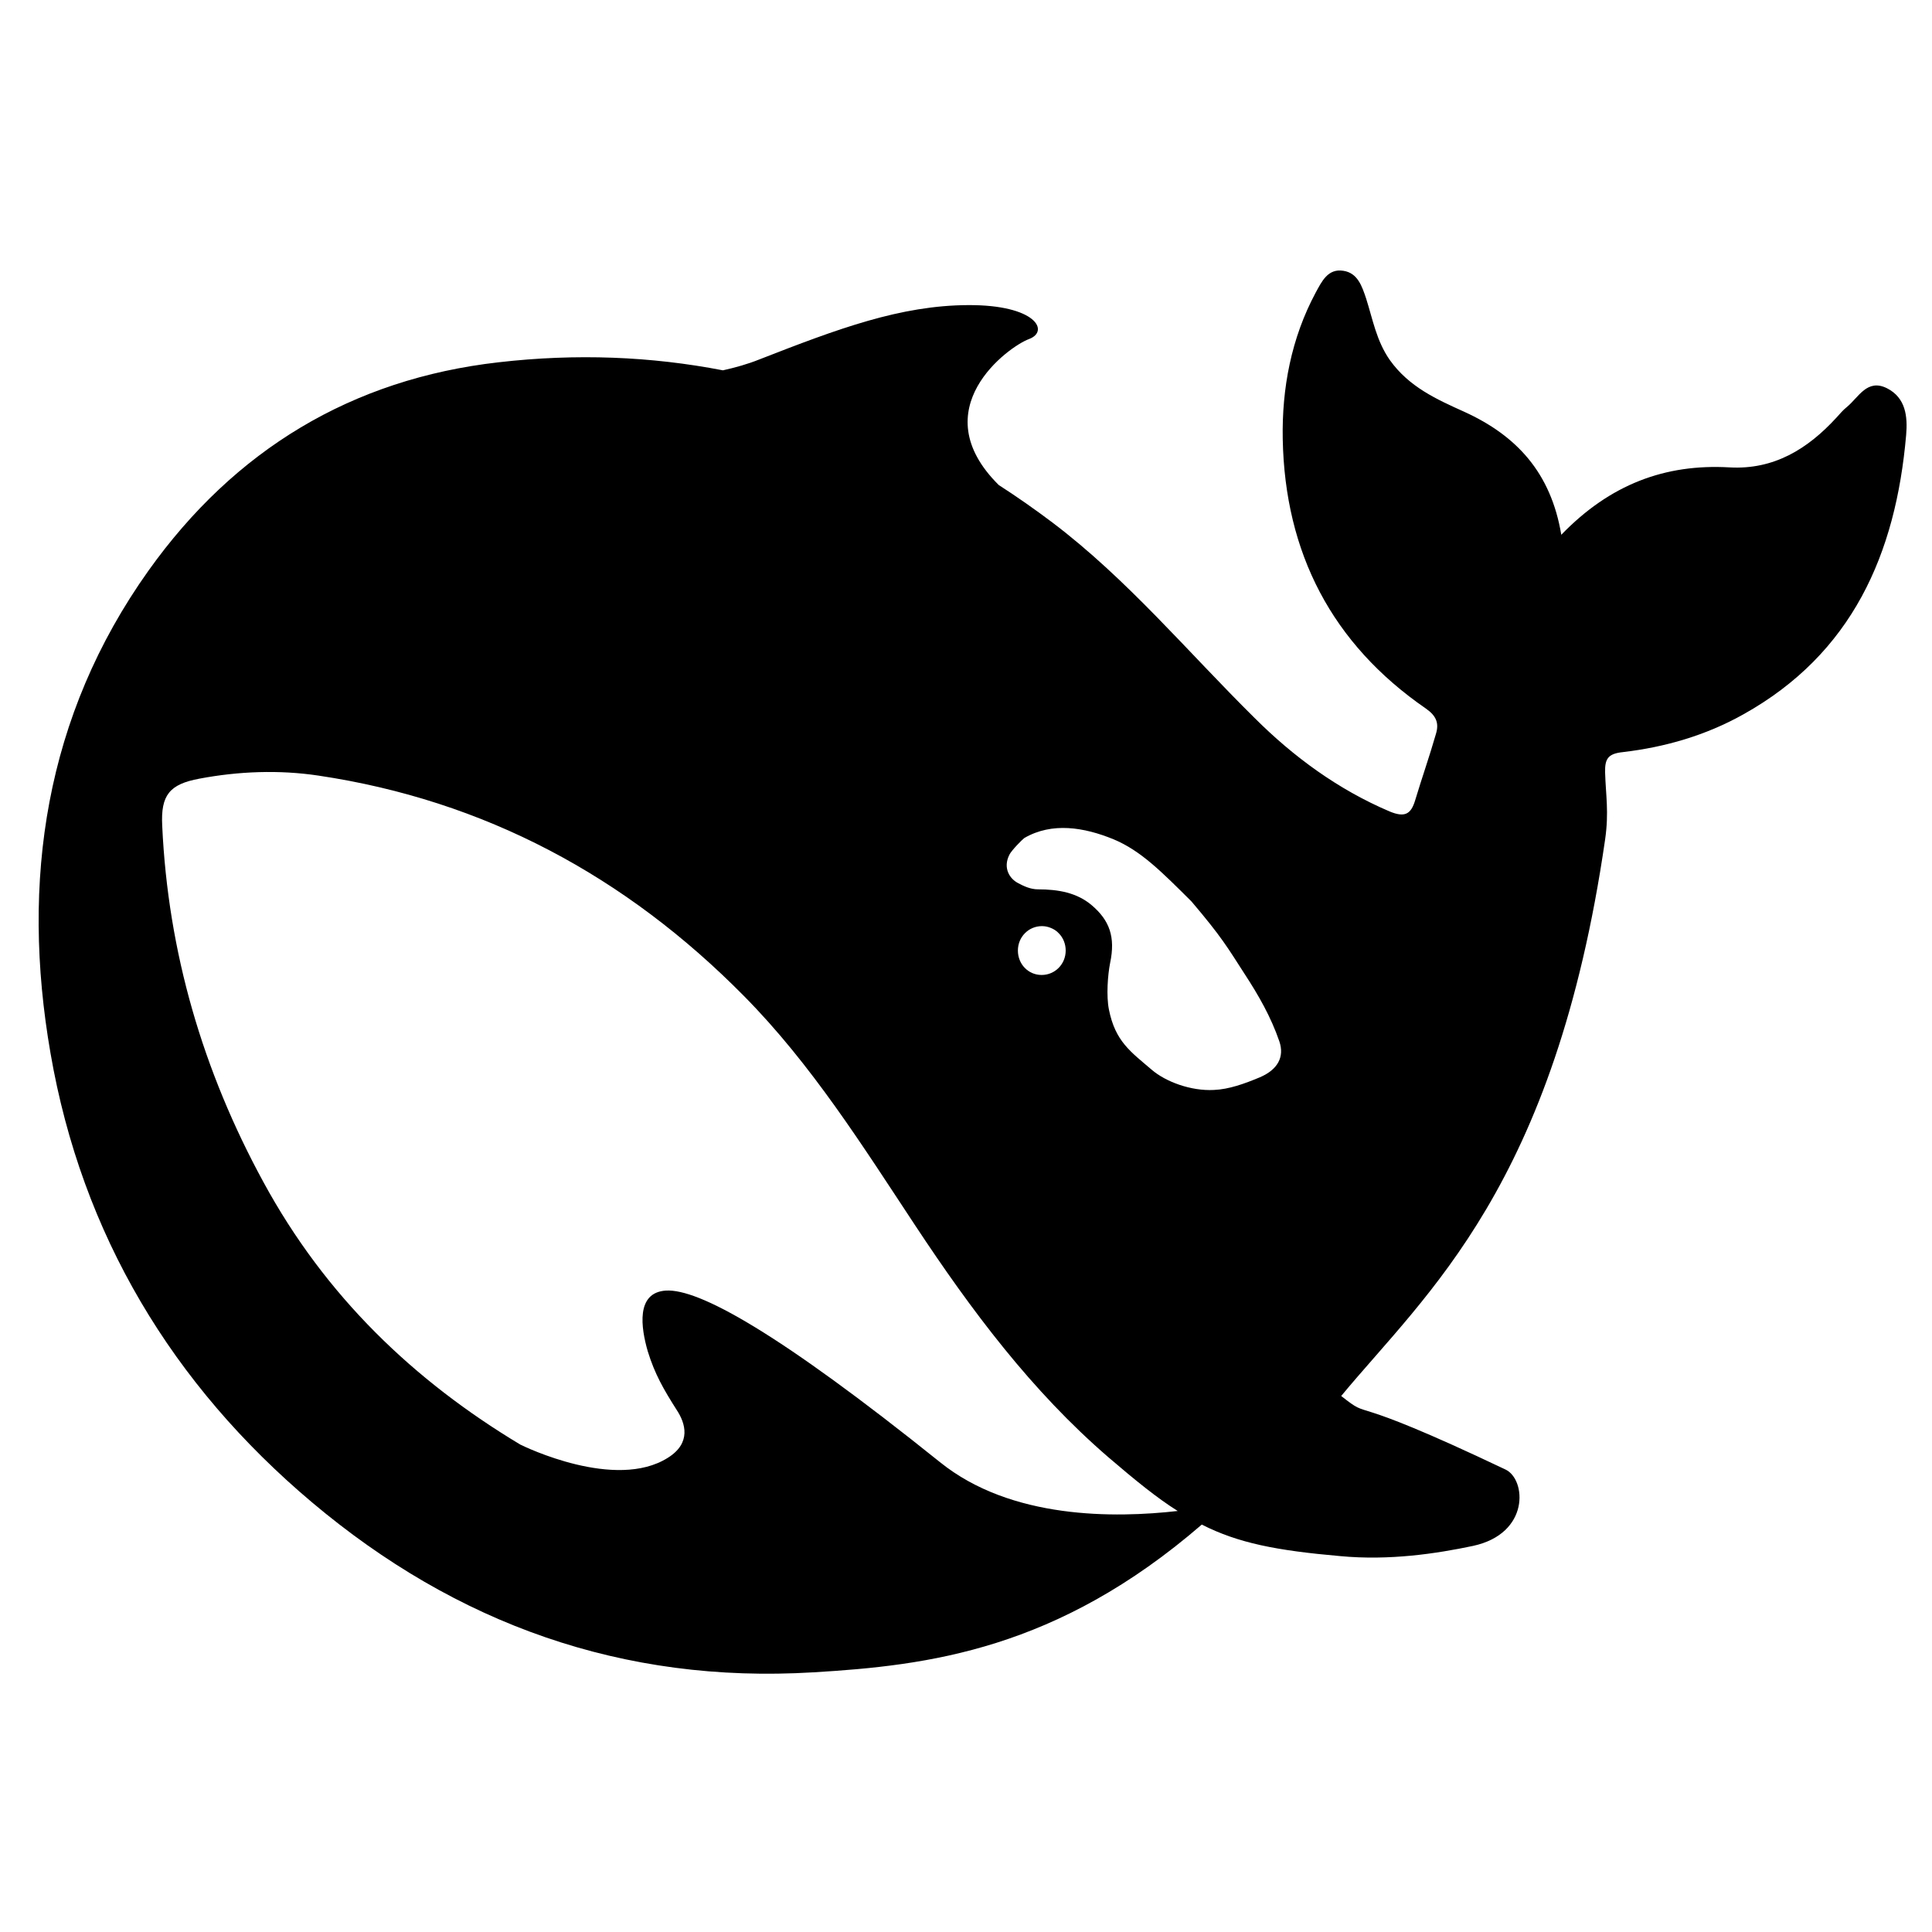
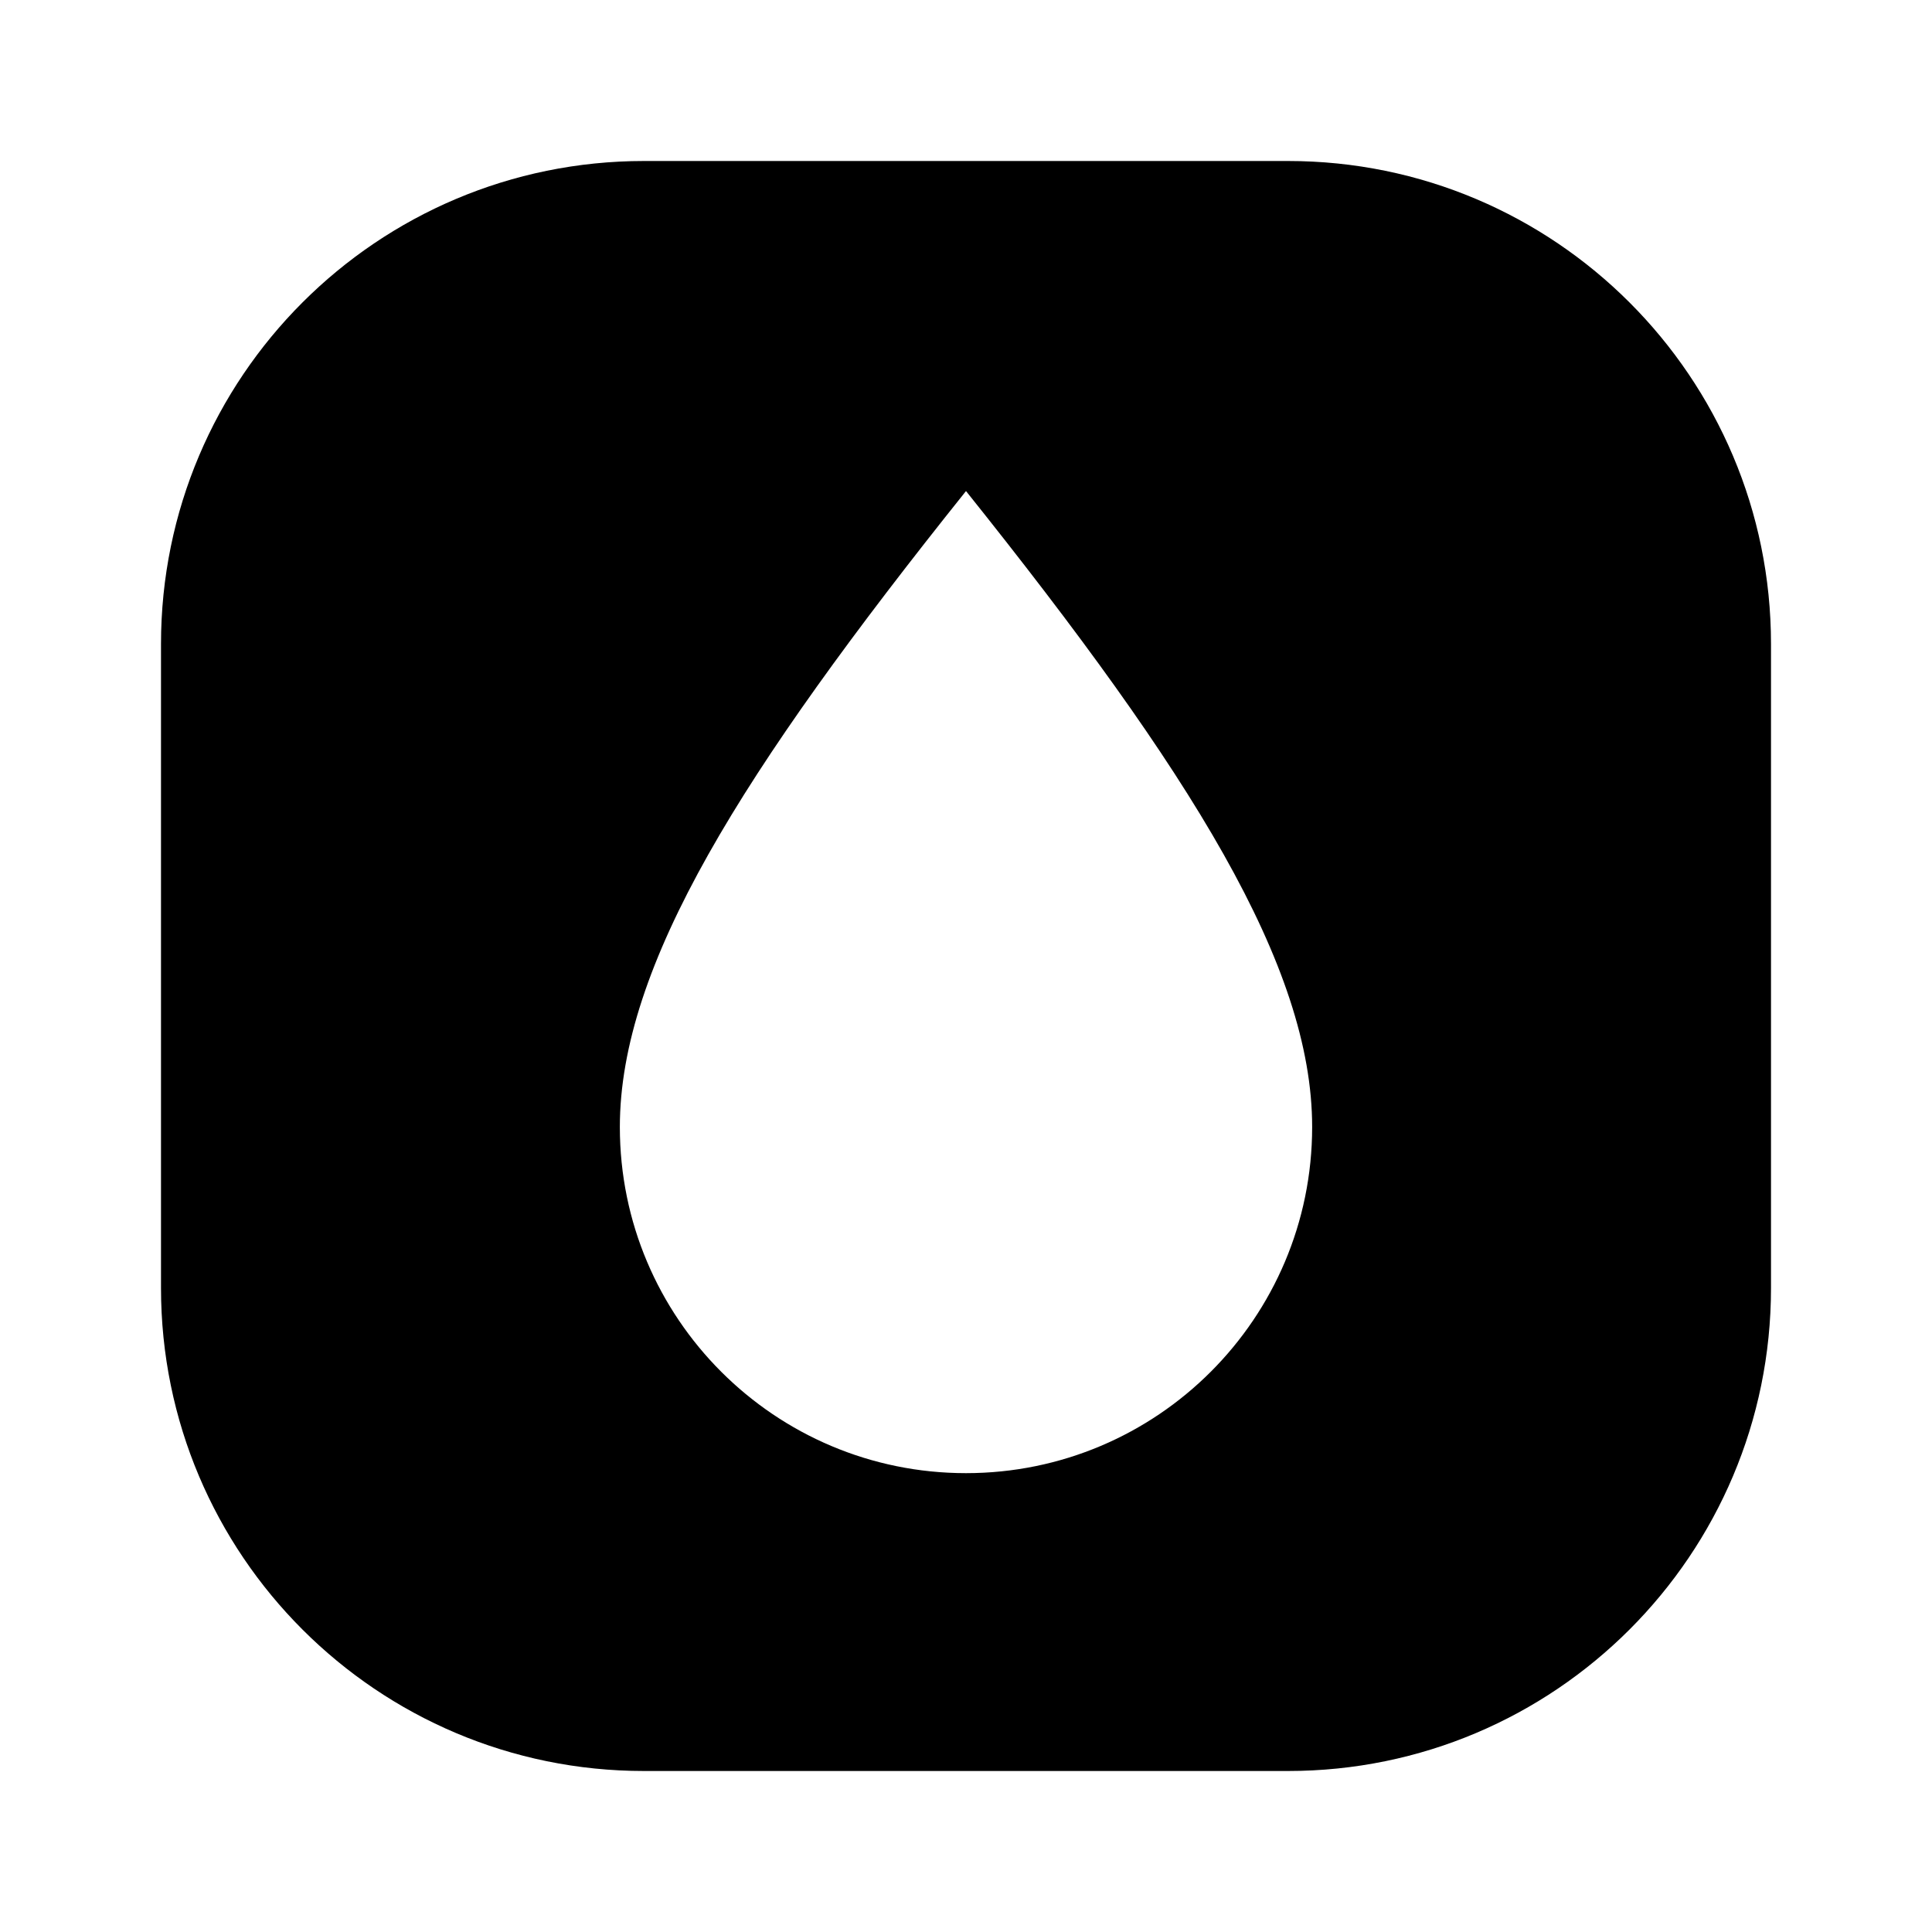
- <svg xmlns="http://www.w3.org/2000/svg" width="50" height="50" viewBox="0 0 50 50" fill="none">
-   <path id="path" d="M48.835 10.048C48.323 9.792 48.102 10.28 47.803 10.528C47.701 10.608 47.614 10.712 47.527 10.808C46.779 11.624 45.905 12.16 44.762 12.096C43.092 12 41.666 12.536 40.406 13.84C40.138 12.232 39.248 11.272 37.893 10.656C37.184 10.336 36.467 10.016 35.97 9.32C35.623 8.824 35.529 8.272 35.356 7.728C35.246 7.4 35.135 7.064 34.765 7.008C34.363 6.944 34.206 7.288 34.048 7.576C33.418 8.752 33.173 10.048 33.197 11.36C33.252 14.312 34.474 16.664 36.9 18.336C37.176 18.528 37.247 18.72 37.16 19C36.995 19.576 36.797 20.136 36.624 20.712C36.514 21.08 36.349 21.16 35.962 21C34.631 20.432 33.481 19.592 32.464 18.576C30.739 16.872 29.179 14.992 27.233 13.52C26.776 13.176 26.319 12.856 25.847 12.552C23.862 10.584 26.107 8.968 26.627 8.776C27.17 8.576 26.816 7.888 25.059 7.896C23.302 7.904 21.695 8.504 19.647 9.304C19.348 9.424 19.032 9.512 18.709 9.584C16.85 9.224 14.92 9.144 12.903 9.376C9.106 9.808 6.073 11.64 3.843 14.768C1.165 18.528 0.534 22.8 1.307 27.256C2.118 31.952 4.466 35.84 8.074 38.88C11.816 42.032 16.125 43.576 21.041 43.28C24.027 43.104 27.352 42.696 31.102 39.456C32.047 39.936 33.04 40.128 34.686 40.272C35.955 40.392 37.176 40.208 38.121 40.008C39.602 39.688 39.499 38.288 38.964 38.032C34.623 35.968 35.576 36.808 34.71 36.128C36.916 33.464 40.24 30.696 41.54 21.728C41.643 21.016 41.556 20.568 41.54 19.992C41.532 19.64 41.611 19.504 42.005 19.464C43.092 19.336 44.148 19.032 45.117 18.488C47.929 16.92 49.064 14.344 49.331 11.256C49.371 10.784 49.324 10.296 48.835 10.048ZM24.326 37.84C20.12 34.464 18.079 33.352 17.236 33.4C16.448 33.448 16.59 34.368 16.763 34.968C16.944 35.56 17.181 35.968 17.512 36.488C17.74 36.832 17.898 37.344 17.283 37.728C15.928 38.584 13.573 37.44 13.462 37.384C10.721 35.736 8.428 33.56 6.813 30.584C5.253 27.72 4.348 24.648 4.198 21.368C4.158 20.576 4.387 20.296 5.159 20.152C6.175 19.96 7.223 19.92 8.239 20.072C12.533 20.712 16.189 22.672 19.253 25.776C21.002 27.544 22.325 29.656 23.689 31.72C25.138 33.912 26.698 36 28.683 37.712C29.384 38.312 29.943 38.768 30.479 39.104C28.864 39.288 26.17 39.328 24.326 37.84ZM26.343 24.6C26.343 24.248 26.619 23.968 26.966 23.968C27.044 23.968 27.115 23.984 27.178 24.008C27.265 24.04 27.344 24.088 27.407 24.16C27.517 24.272 27.58 24.432 27.58 24.6C27.58 24.952 27.304 25.232 26.957 25.232C26.611 25.232 26.343 24.952 26.343 24.6ZM32.606 27.88C32.205 28.048 31.803 28.192 31.416 28.208C30.818 28.24 30.164 27.992 29.81 27.688C29.258 27.216 28.864 26.952 28.699 26.128C28.628 25.776 28.668 25.232 28.73 24.92C28.872 24.248 28.714 23.816 28.25 23.424C27.872 23.104 27.391 23.016 26.863 23.016C26.666 23.016 26.485 22.928 26.351 22.856C26.13 22.744 25.949 22.464 26.123 22.12C26.178 22.008 26.446 21.736 26.509 21.688C27.226 21.272 28.053 21.408 28.817 21.72C29.526 22.016 30.061 22.56 30.834 23.328C31.622 24.256 31.763 24.512 32.212 25.208C32.567 25.752 32.89 26.312 33.11 26.952C33.245 27.352 33.071 27.68 32.606 27.88Z" fill="#000" fill-opacity="1" fill-rule="nonzero" />
+ <svg xmlns="http://www.w3.org/2000/svg" width="24" height="24" viewBox="0 0 24 24">
+   <path d="M8 2h8a6 6 0 0 1 6 6v8a6 6 0 0 1-6 6H8a6 6 0 0 1-6-6V8a6 6 0 0 1 6-6ZM12 6.1C9.2 9.6 7.7 12 7.7 14a4.3 4.3 0 0 0 8.6 0c0-2-1.5-4.4-4.3-7.9Z" fill="#000" fill-rule="evenodd" clip-rule="evenodd" />
</svg>
